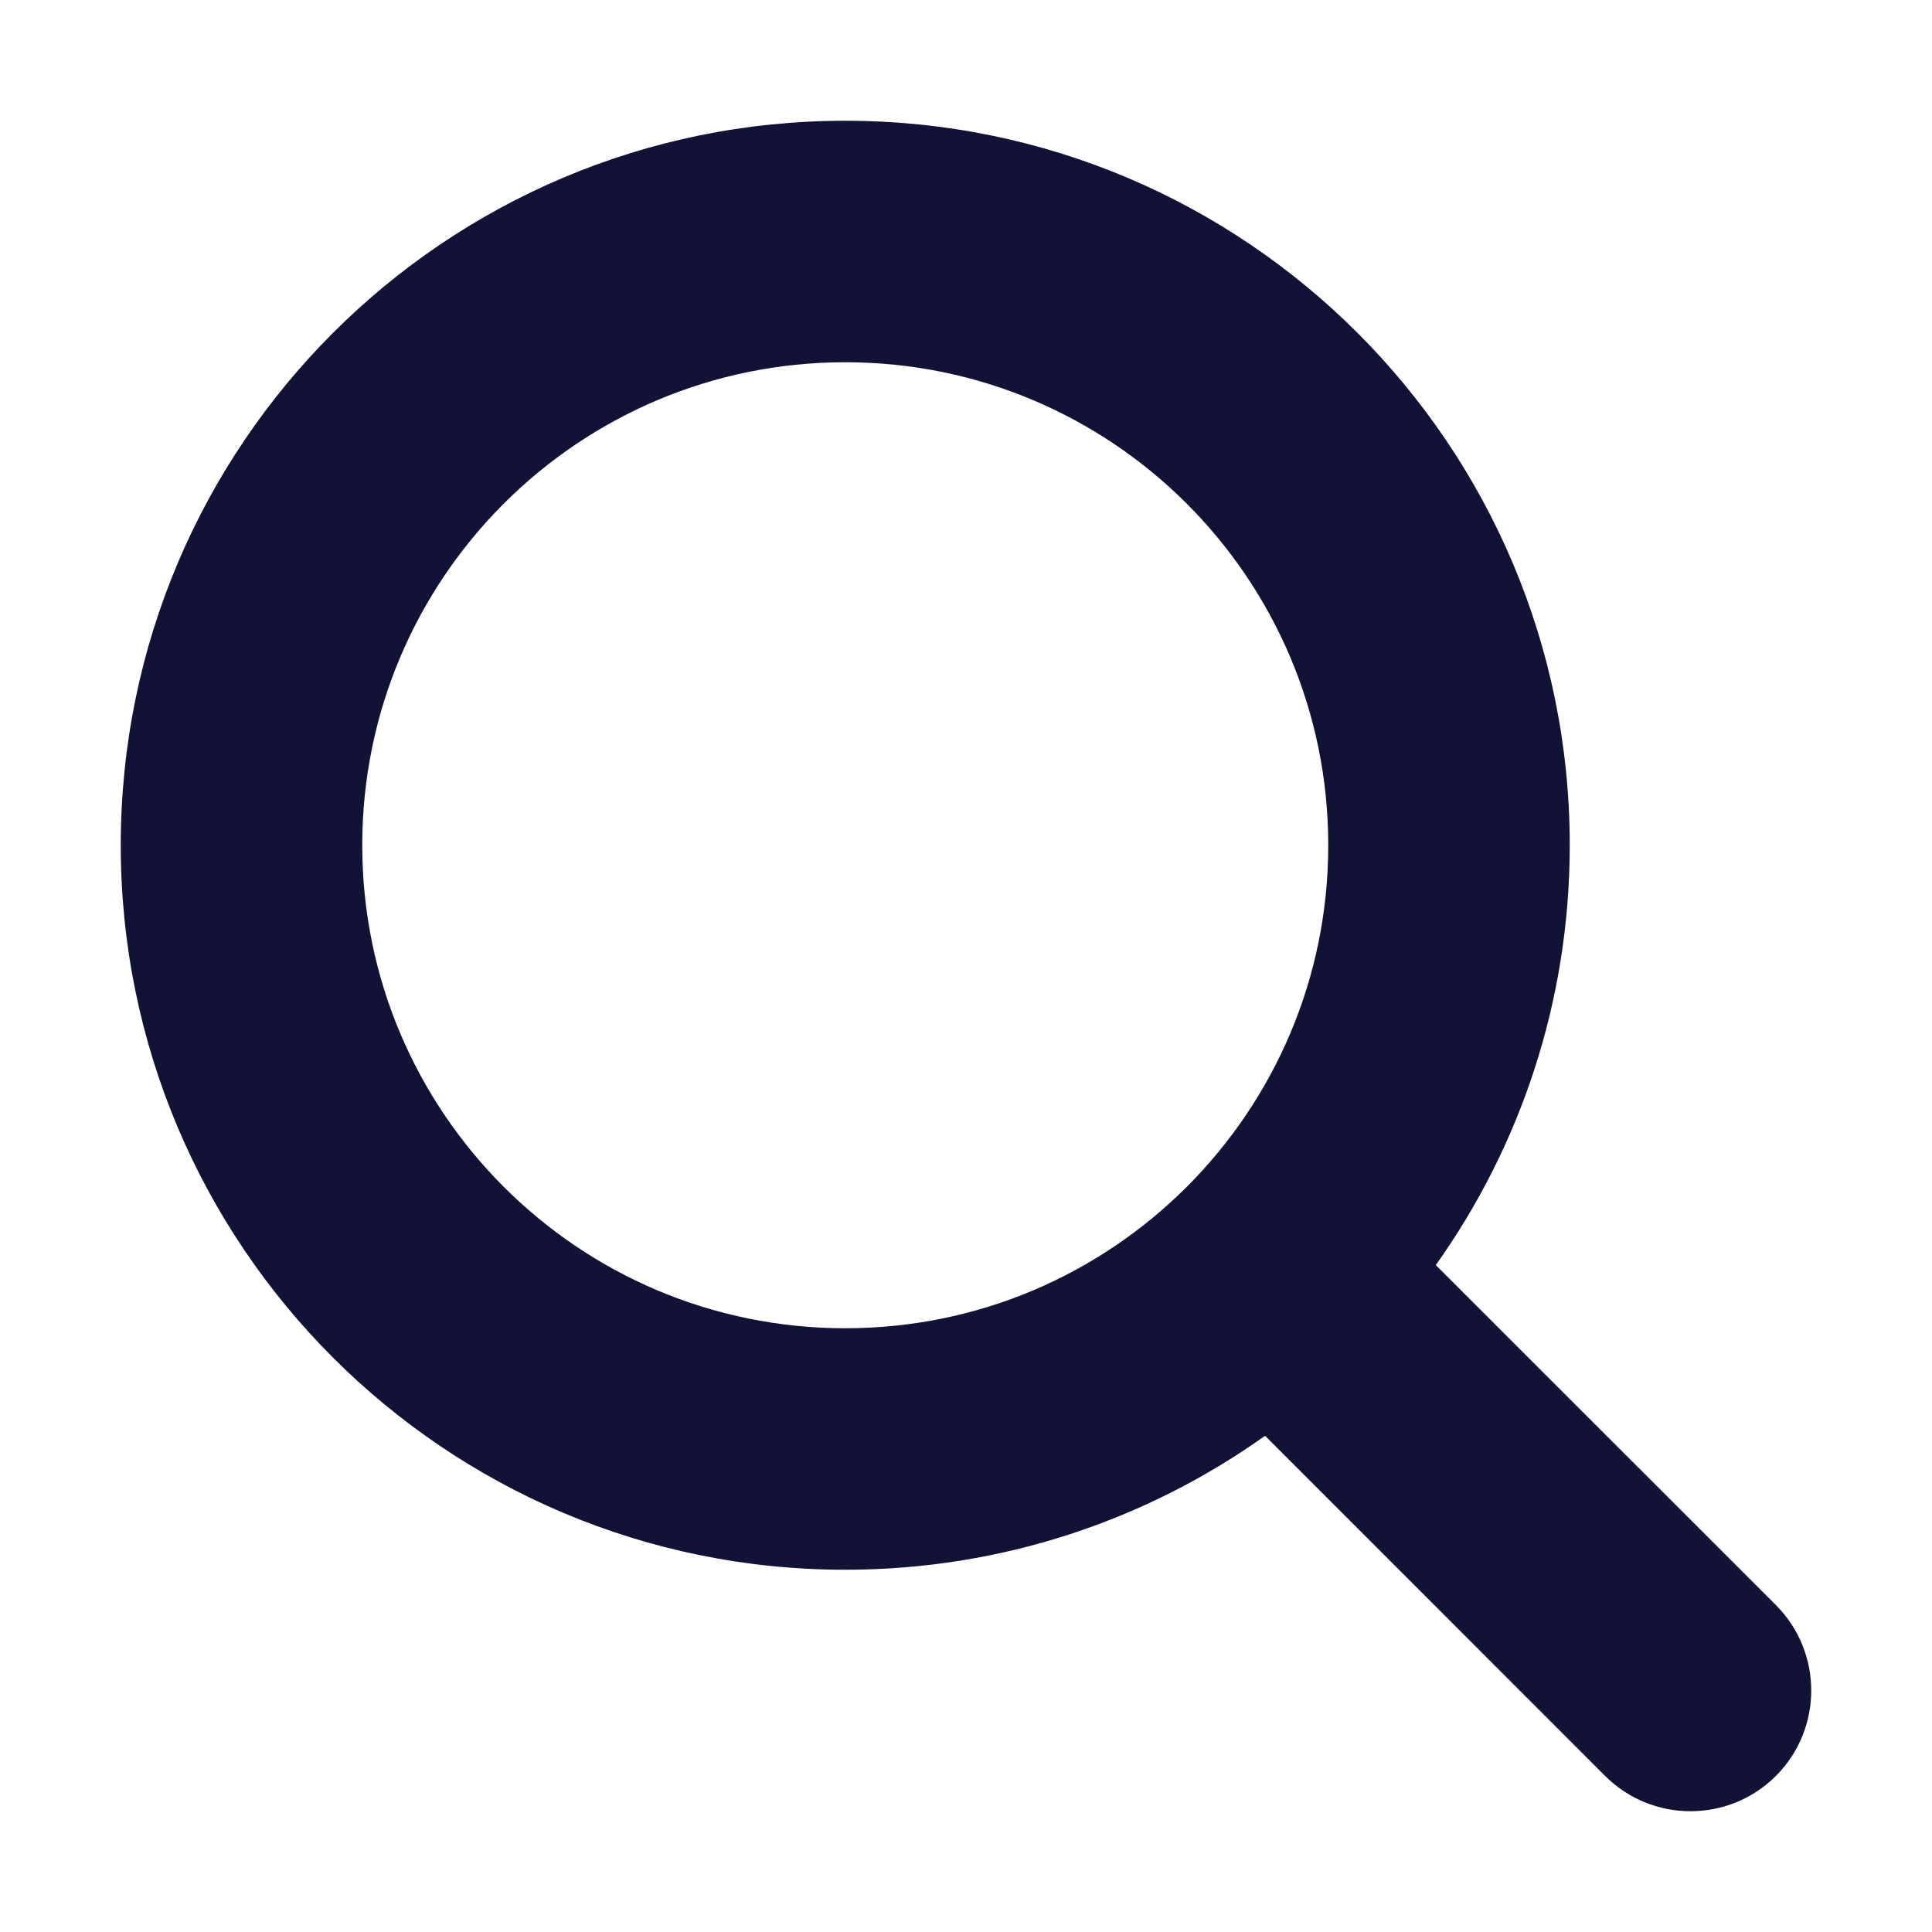
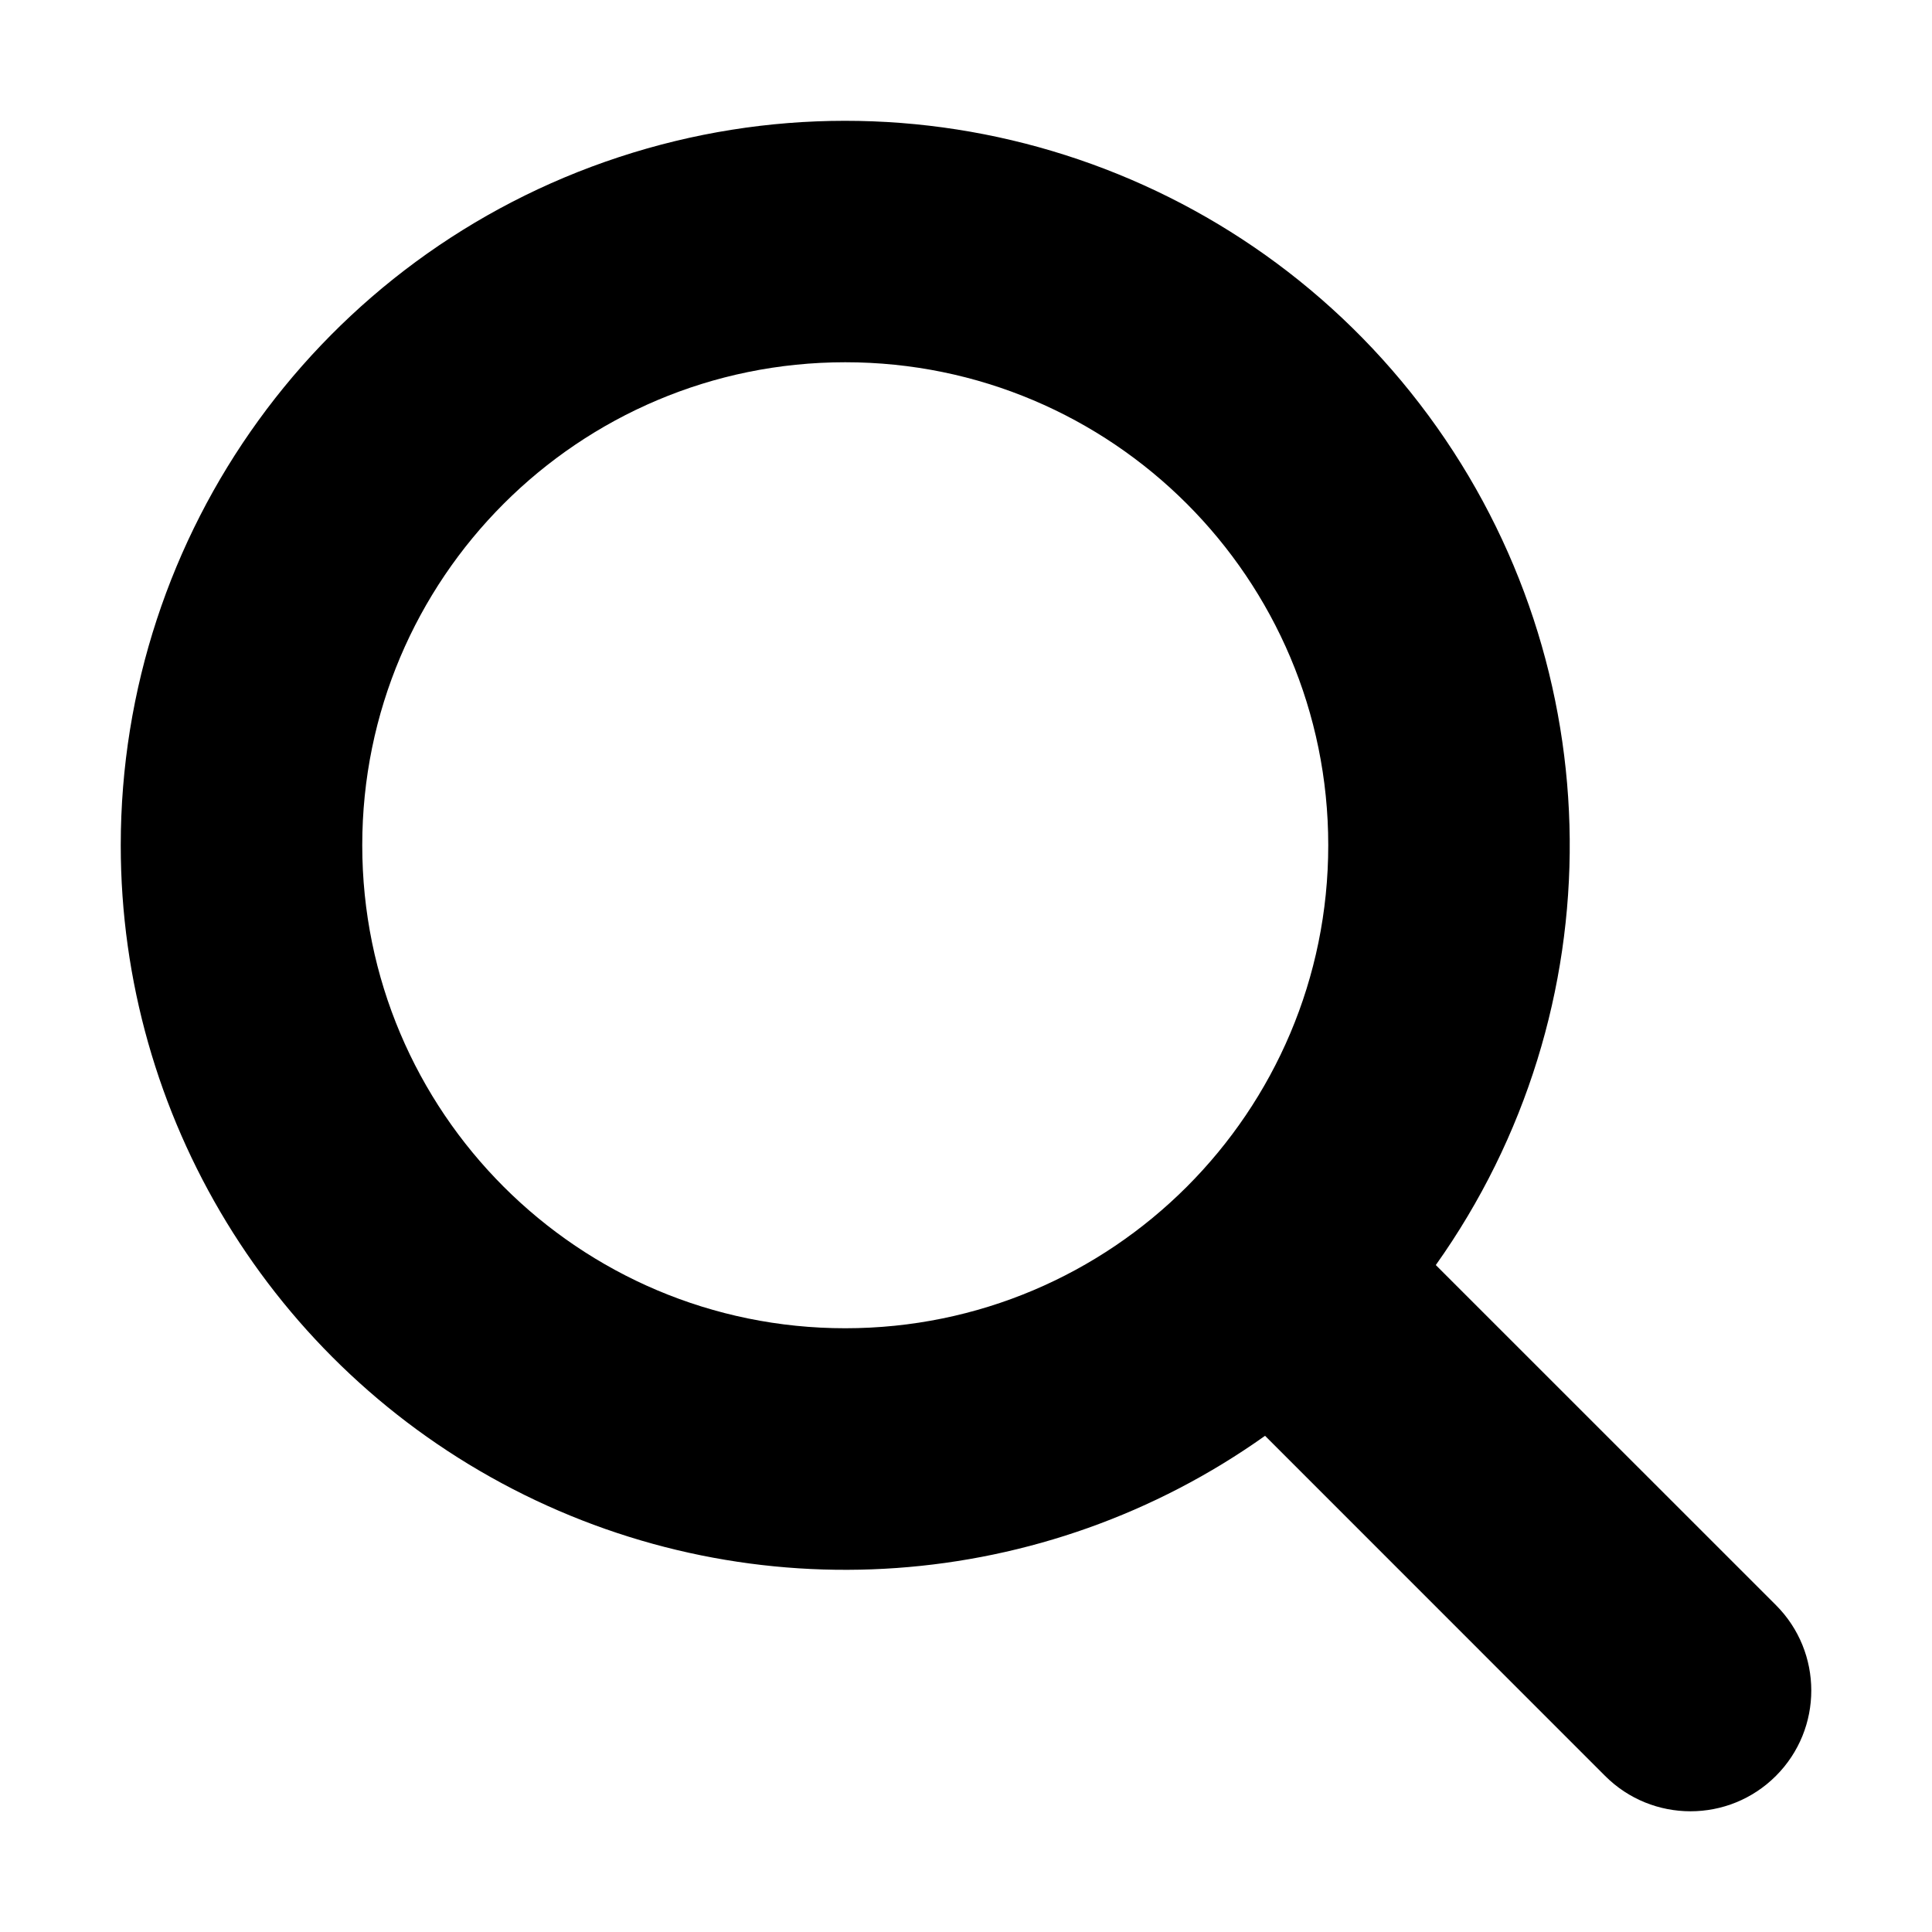
- <svg xmlns="http://www.w3.org/2000/svg" viewBox="0 0 24 24" fill="none">
-   <path d="M10.5 4.5C7.186 4.5 4.5 7.186 4.5 10.5C4.5 13.814 7.186 16.5 10.5 16.5C12.157 16.5 13.655 15.83 14.743 14.743C15.83 13.655 16.5 12.157 16.5 10.5C16.5 7.186 13.814 4.5 10.5 4.5ZM1.5 10.5C1.5 5.529 5.529 1.5 10.5 1.5C15.471 1.5 19.5 5.529 19.5 10.5C19.5 12.443 18.883 14.244 17.836 15.715L22.061 19.939C22.646 20.525 22.646 21.475 22.061 22.061C21.475 22.646 20.525 22.646 19.939 22.061L15.715 17.836C14.244 18.883 12.443 19.5 10.5 19.5C5.529 19.5 1.5 15.471 1.5 10.5Z" fill="#111236" />
+ <svg xmlns="http://www.w3.org/2000/svg" viewBox="0 0 24 24">
+   <path d="M10.5 4.5a6 6 0 1 0 0 12 6 6 0 0 0 0-12zm-9 6a9 9 0 1 1 16.336 5.215l4.225 4.224a1.5 1.5 0 0 1-2.122 2.122l-4.224-4.225A9 9 0 0 1 1.5 10.5z" />
</svg>
